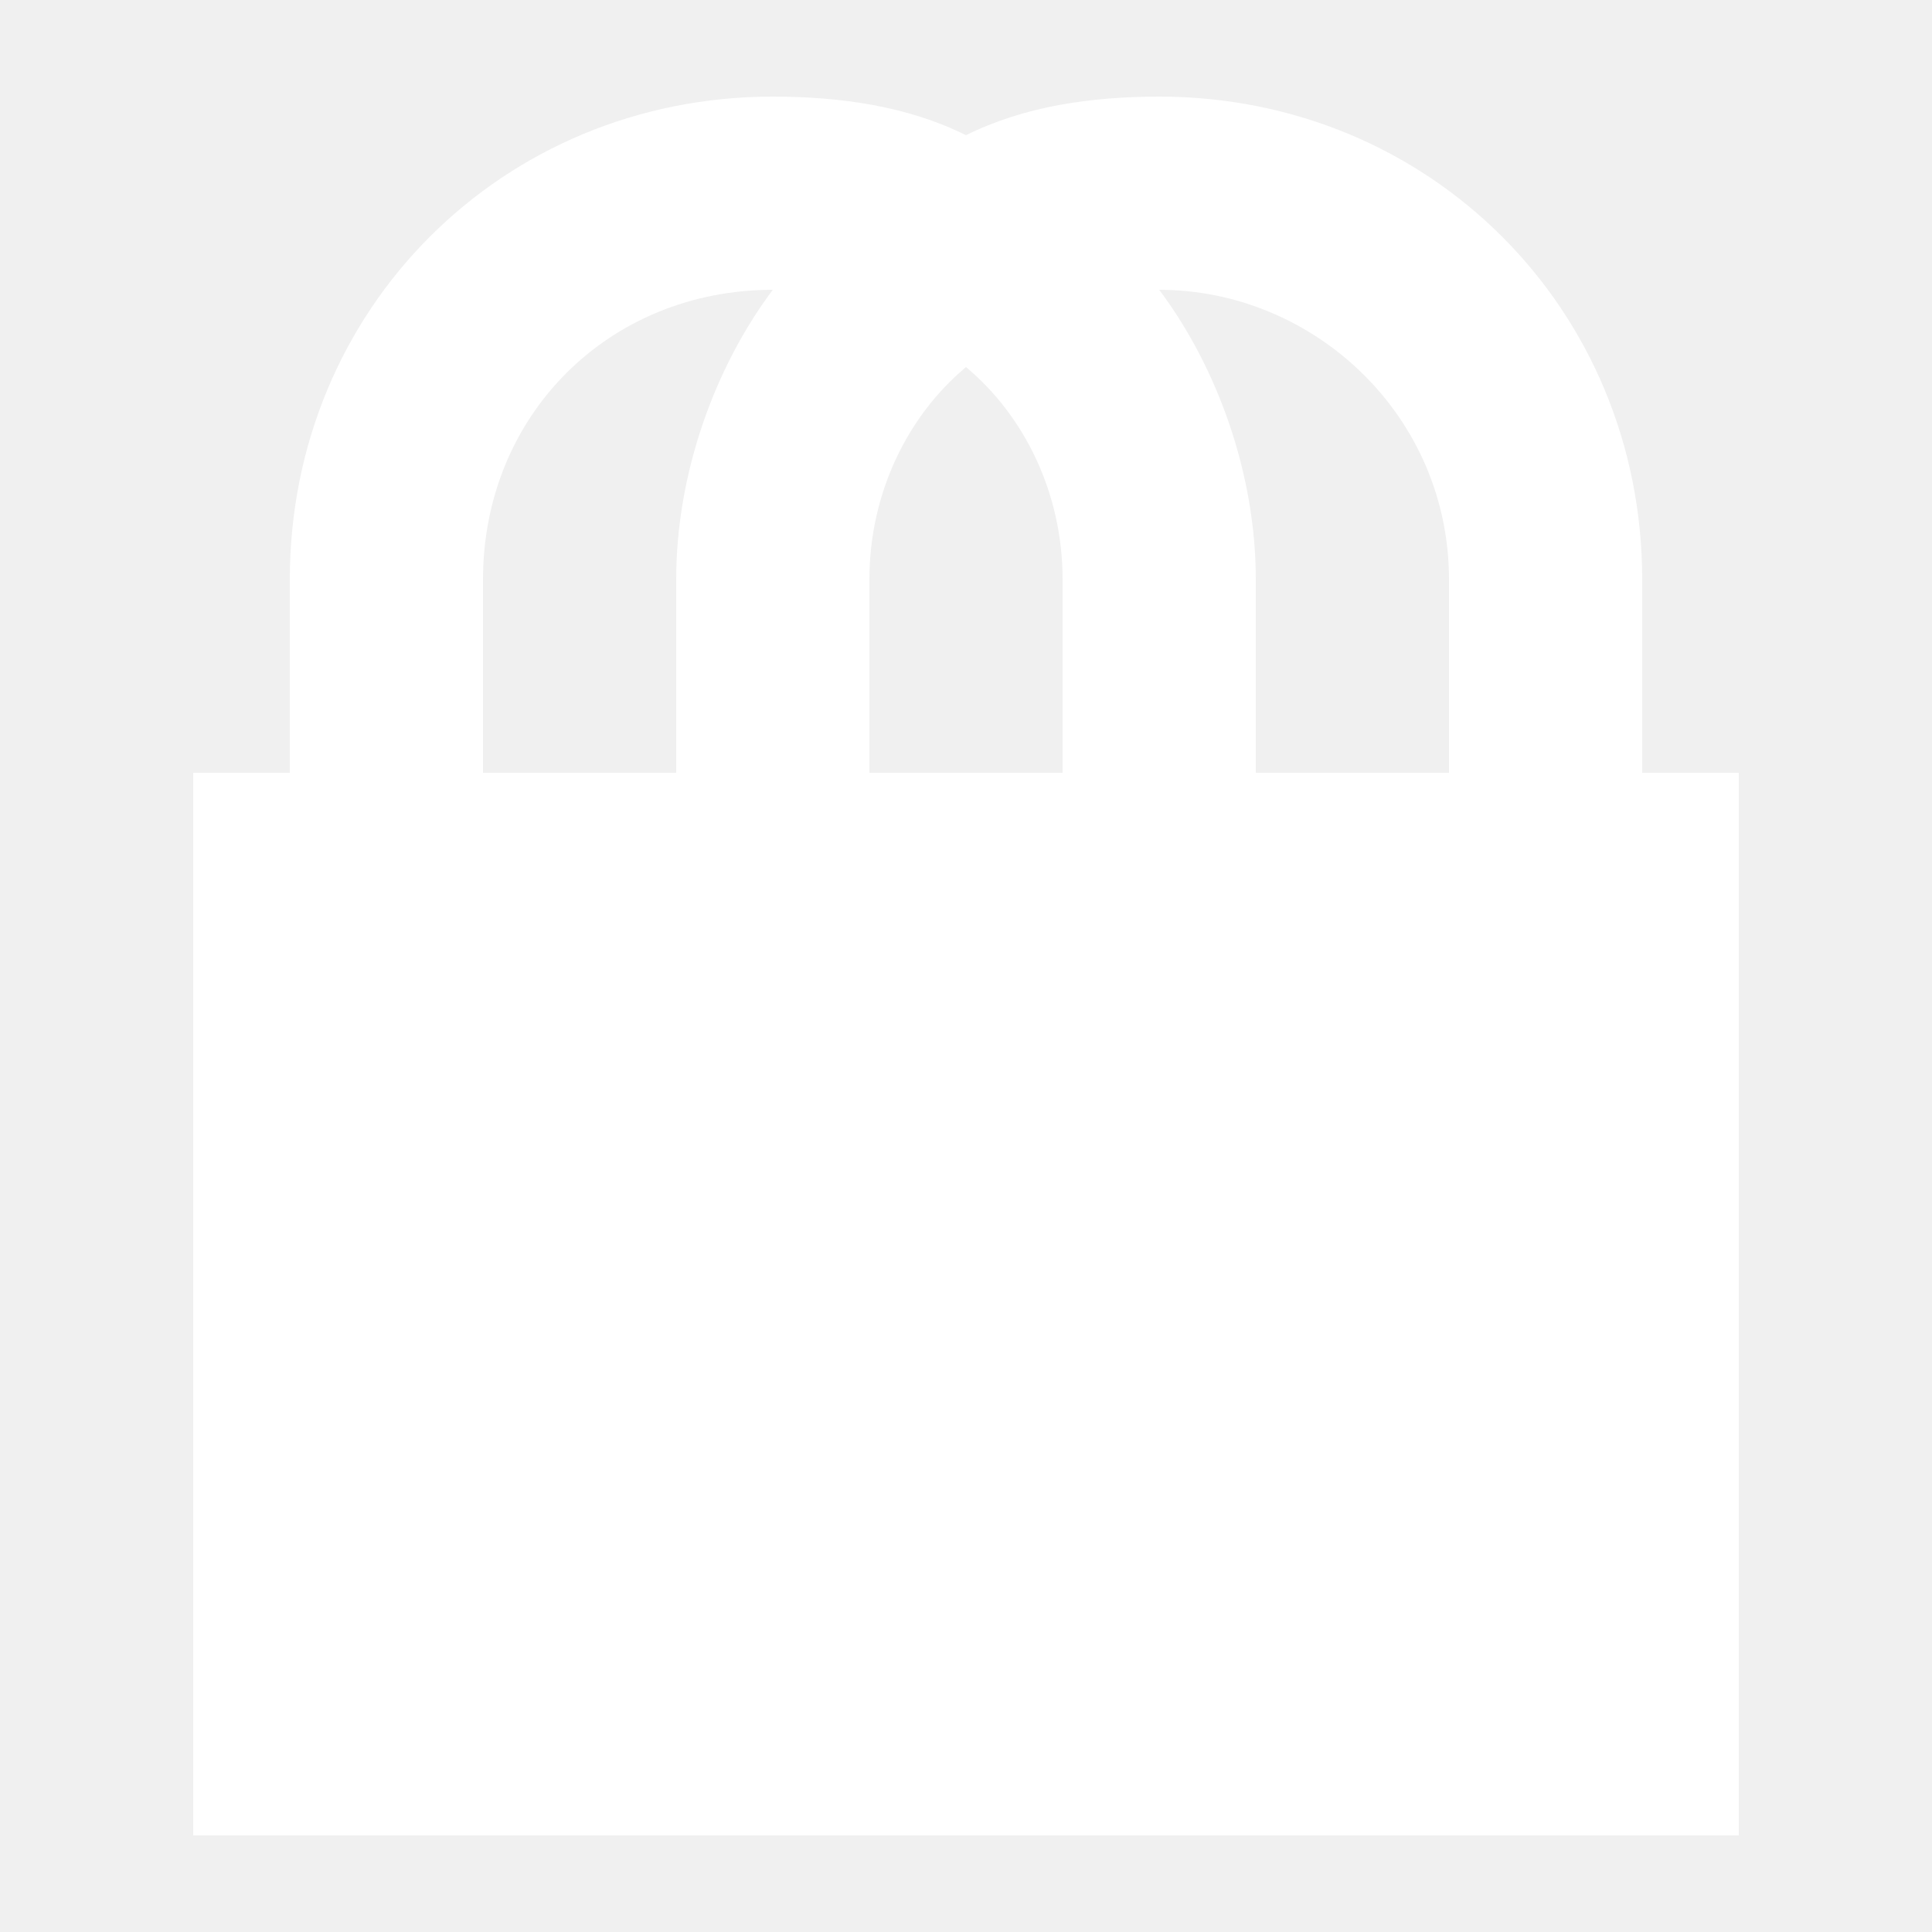
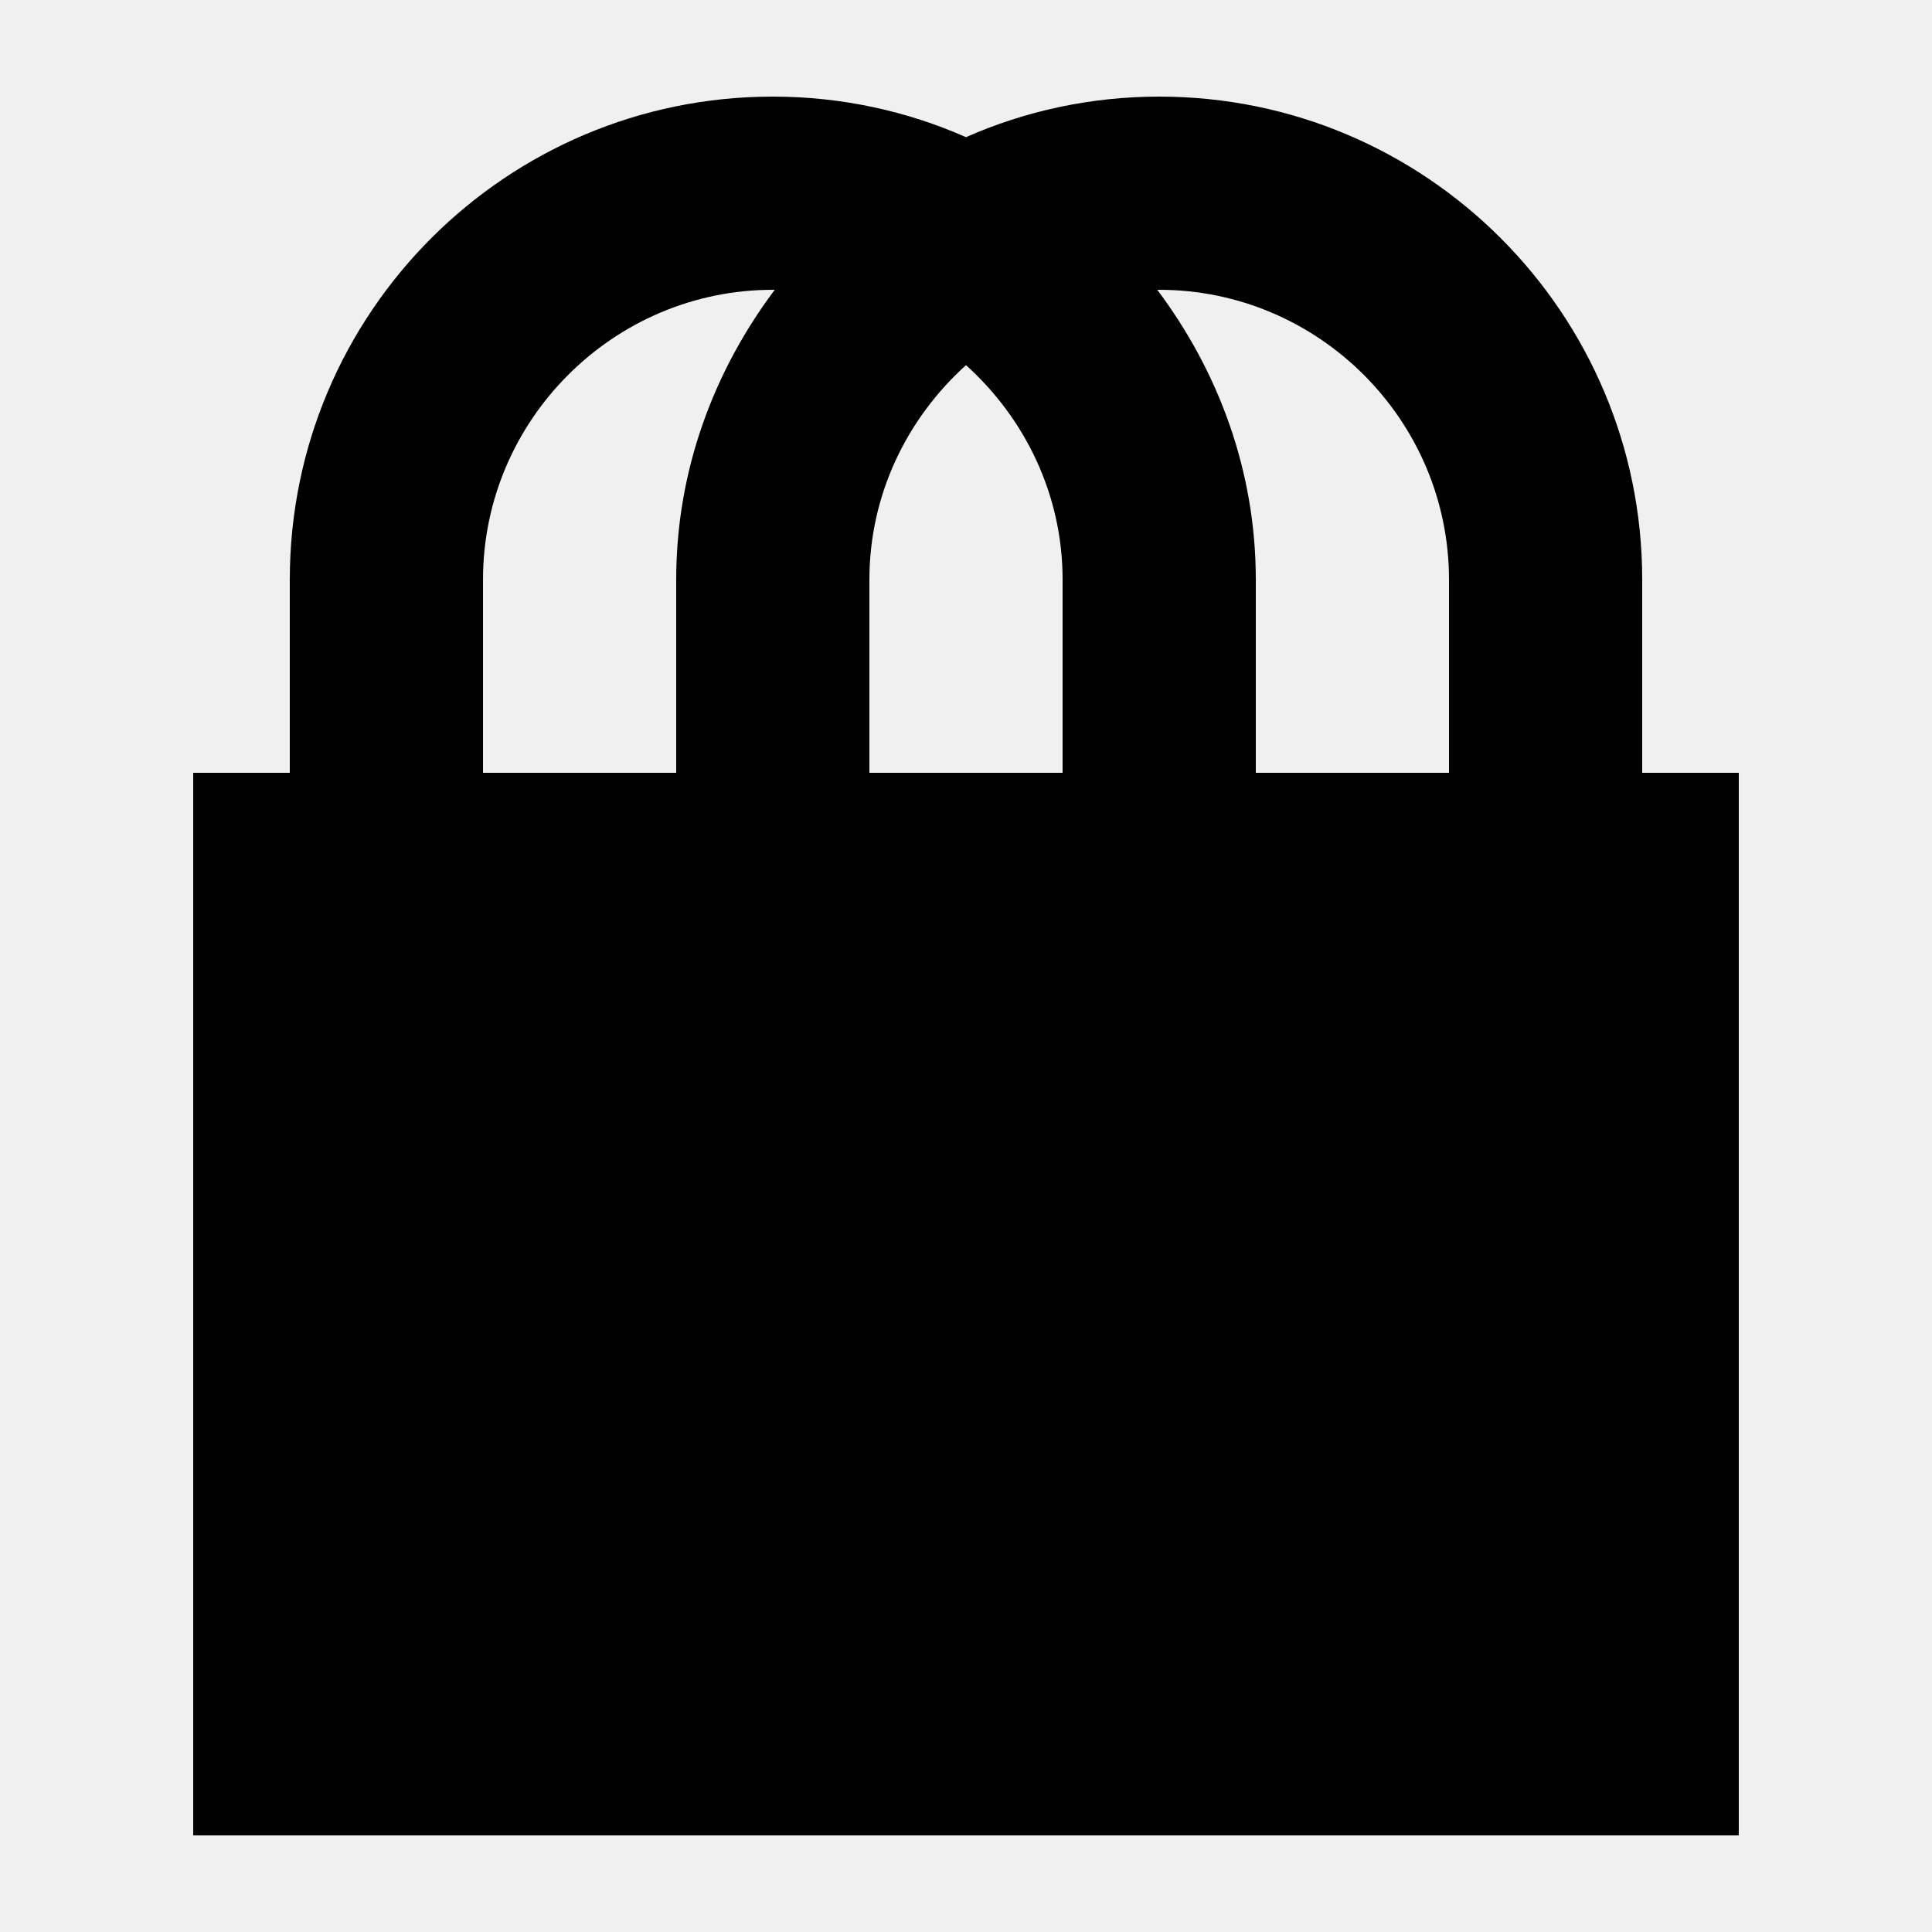
- <svg xmlns="http://www.w3.org/2000/svg" version="1.1" id="レイヤー_1" x="0px" y="0px" viewBox="0 0 20 20" style="enable-background:new 0 0 20 20;" xml:space="preserve">
-   <style type="text/css">
- 	.st0{fill:none;}
- 	.st1{fill:#FFFFFF;}
- </style>
-   <rect class="st0" width="20" height="20" />
+ <svg xmlns="http://www.w3.org/2000/svg" viewBox="0 0 20 20">
+   <rect x="0" fill="none" width="20" height="20" />
  <g>
-     <path class="st1" d="M17,8h1v11H2V8h1V6c0-2.8,2.2-5,5-5c0.7,0,1.4,0.1,2,0.4C10.6,1.1,11.3,1,12,1c2.8,0,5,2.2,5,5V8z M5,6v2h2V6   c0-1.1,0.4-2.2,1-3h0C6.3,3,5,4.3,5,6z M15,8V6c0-1.7-1.4-3-3-3h0c0.6,0.8,1,1.9,1,3v2H15z M10,3.8C9.4,4.3,9,5.1,9,6v2h2V6   C11,5.1,10.6,4.3,10,3.8z" />
+     <path d="M17 8h1v11H2V8h1V6c0-2.76 2.24-5 5-5 .71 0 1.39.15 2 .42.61-.27 1.29-.42 2-.42 2.76 0 5 2.24 5 5v2zM5 6v2h2V6c0-1.13.39-2.16 1.02-3H8C6.35 3 5 4.35 5 6zm10 2V6c0-1.65-1.35-3-3-3h-.02c.63.84 1.02 1.87 1.02 3v2h2zm-5-4.22C9.39 4.33 9 5.12 9 6v2h2V6c0-.88-.39-1.67-1-2.22z" />
  </g>
</svg>
